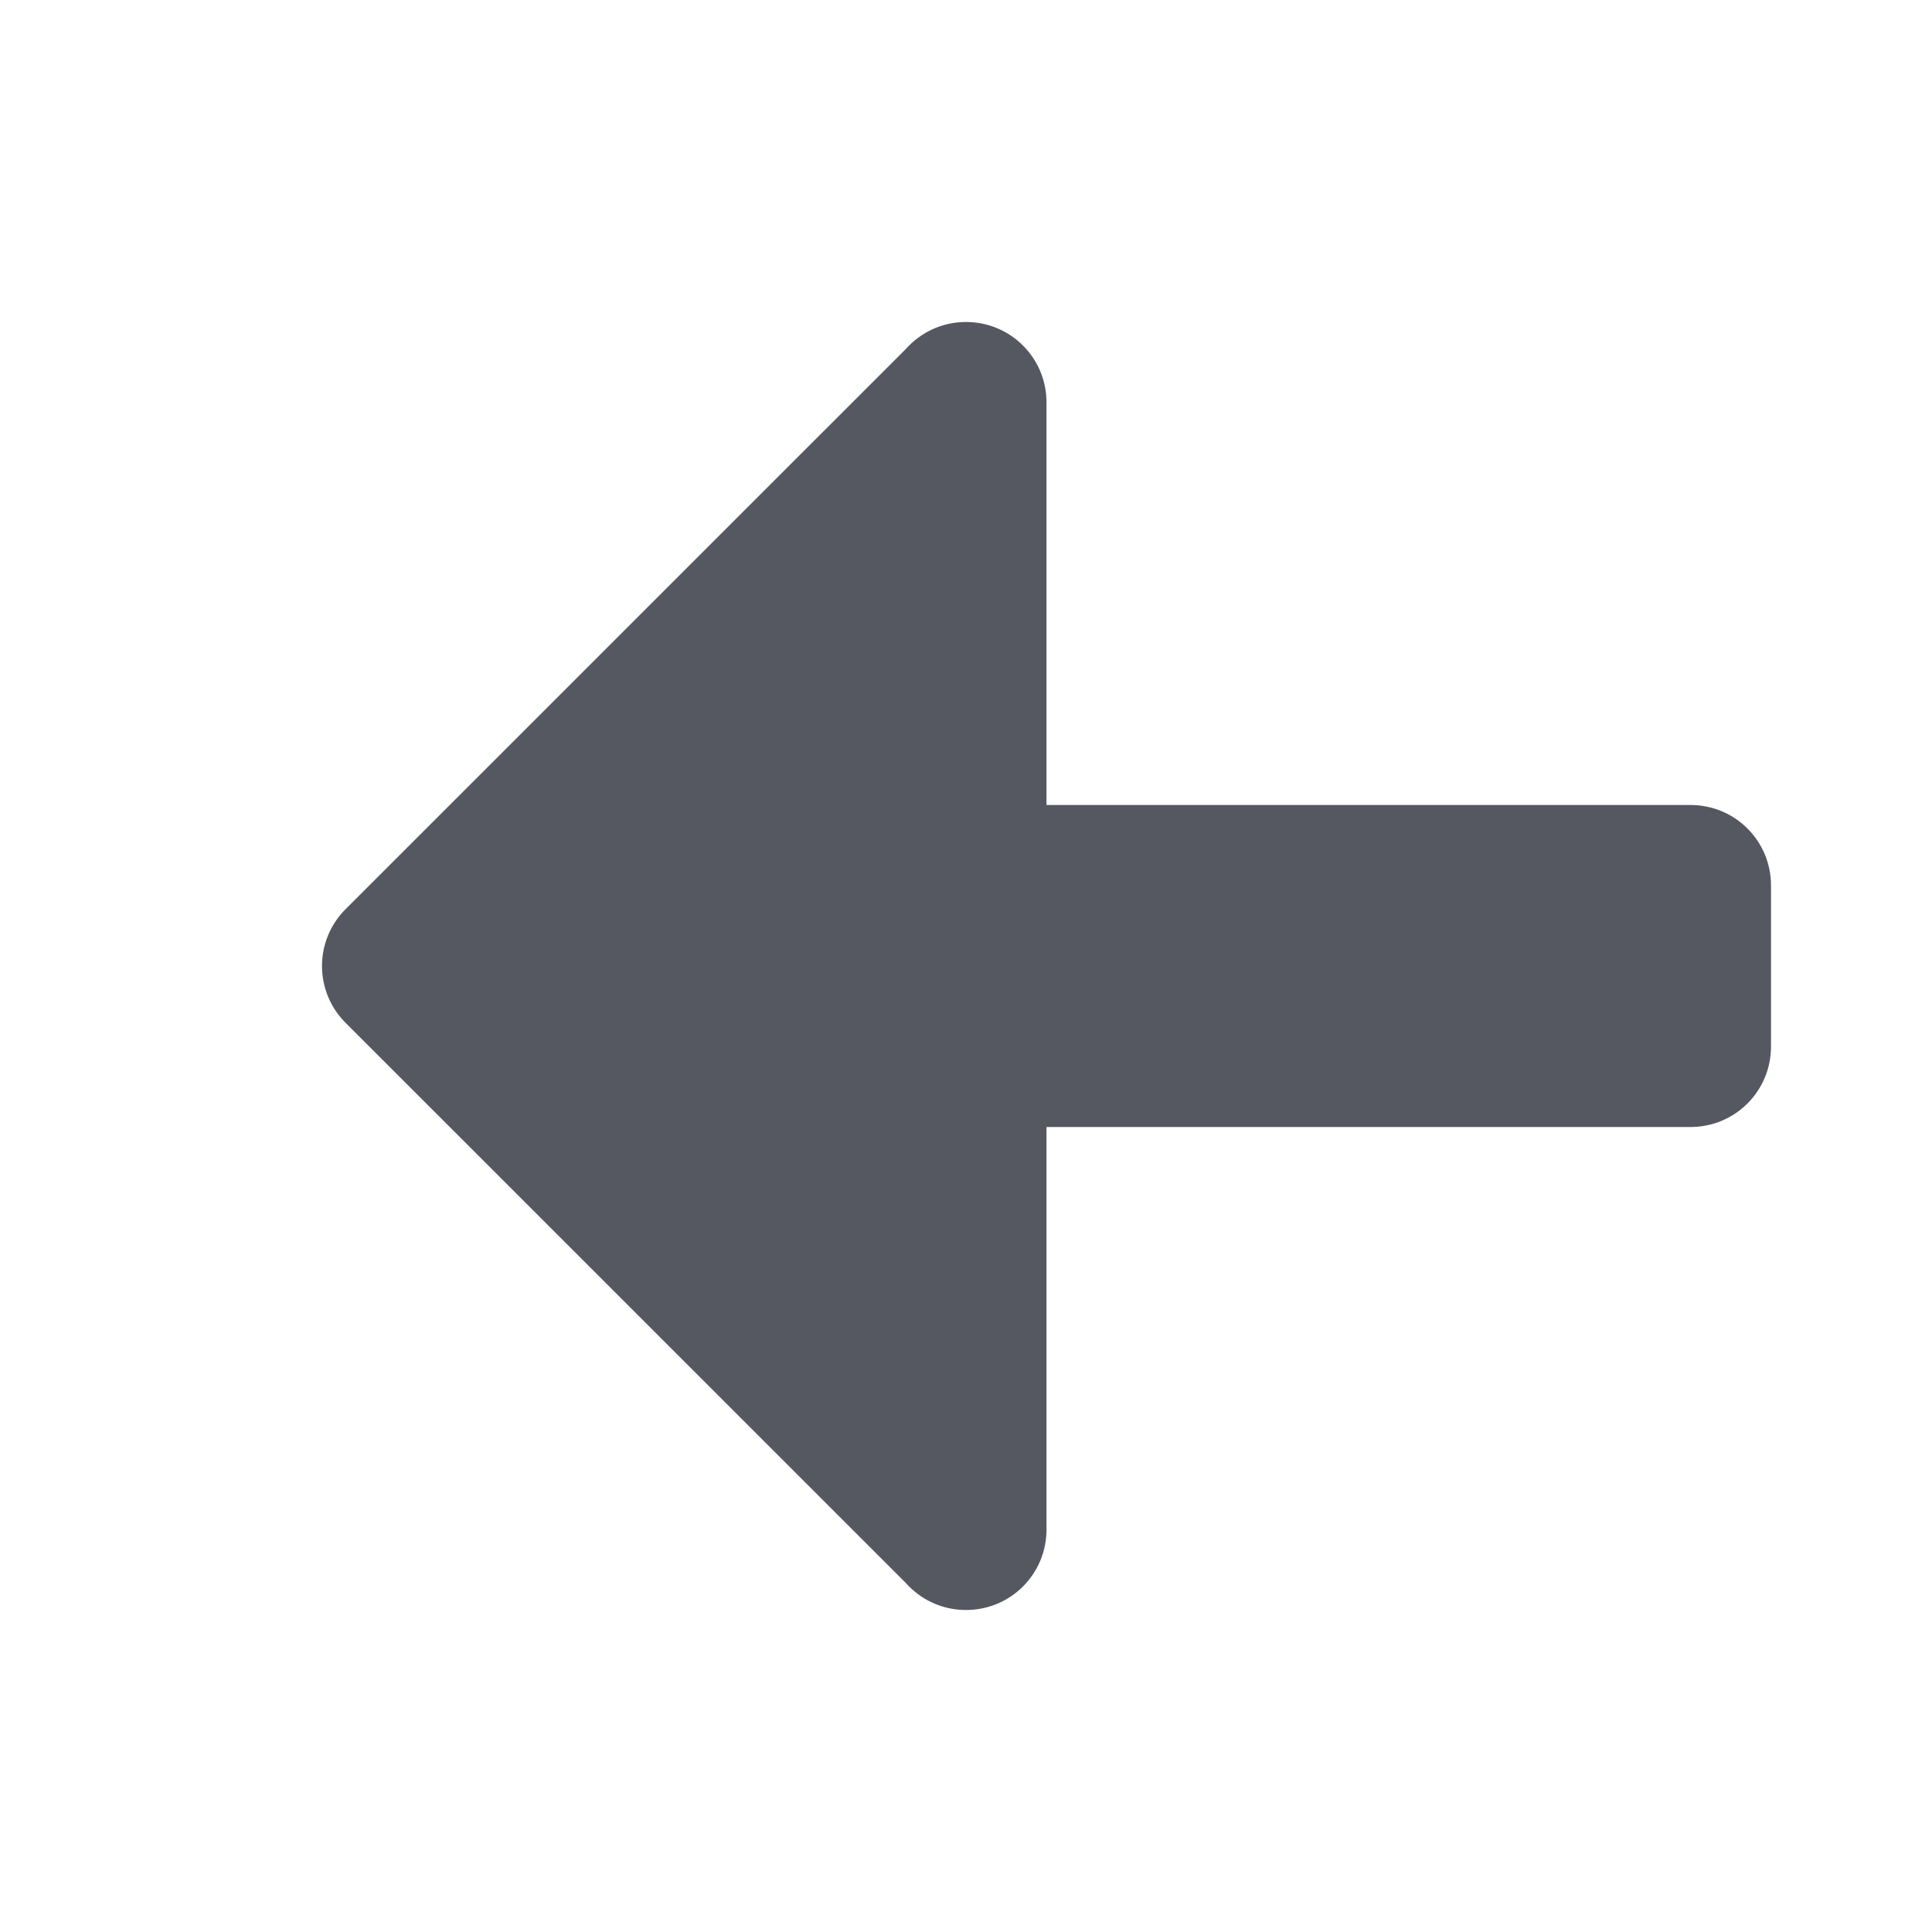
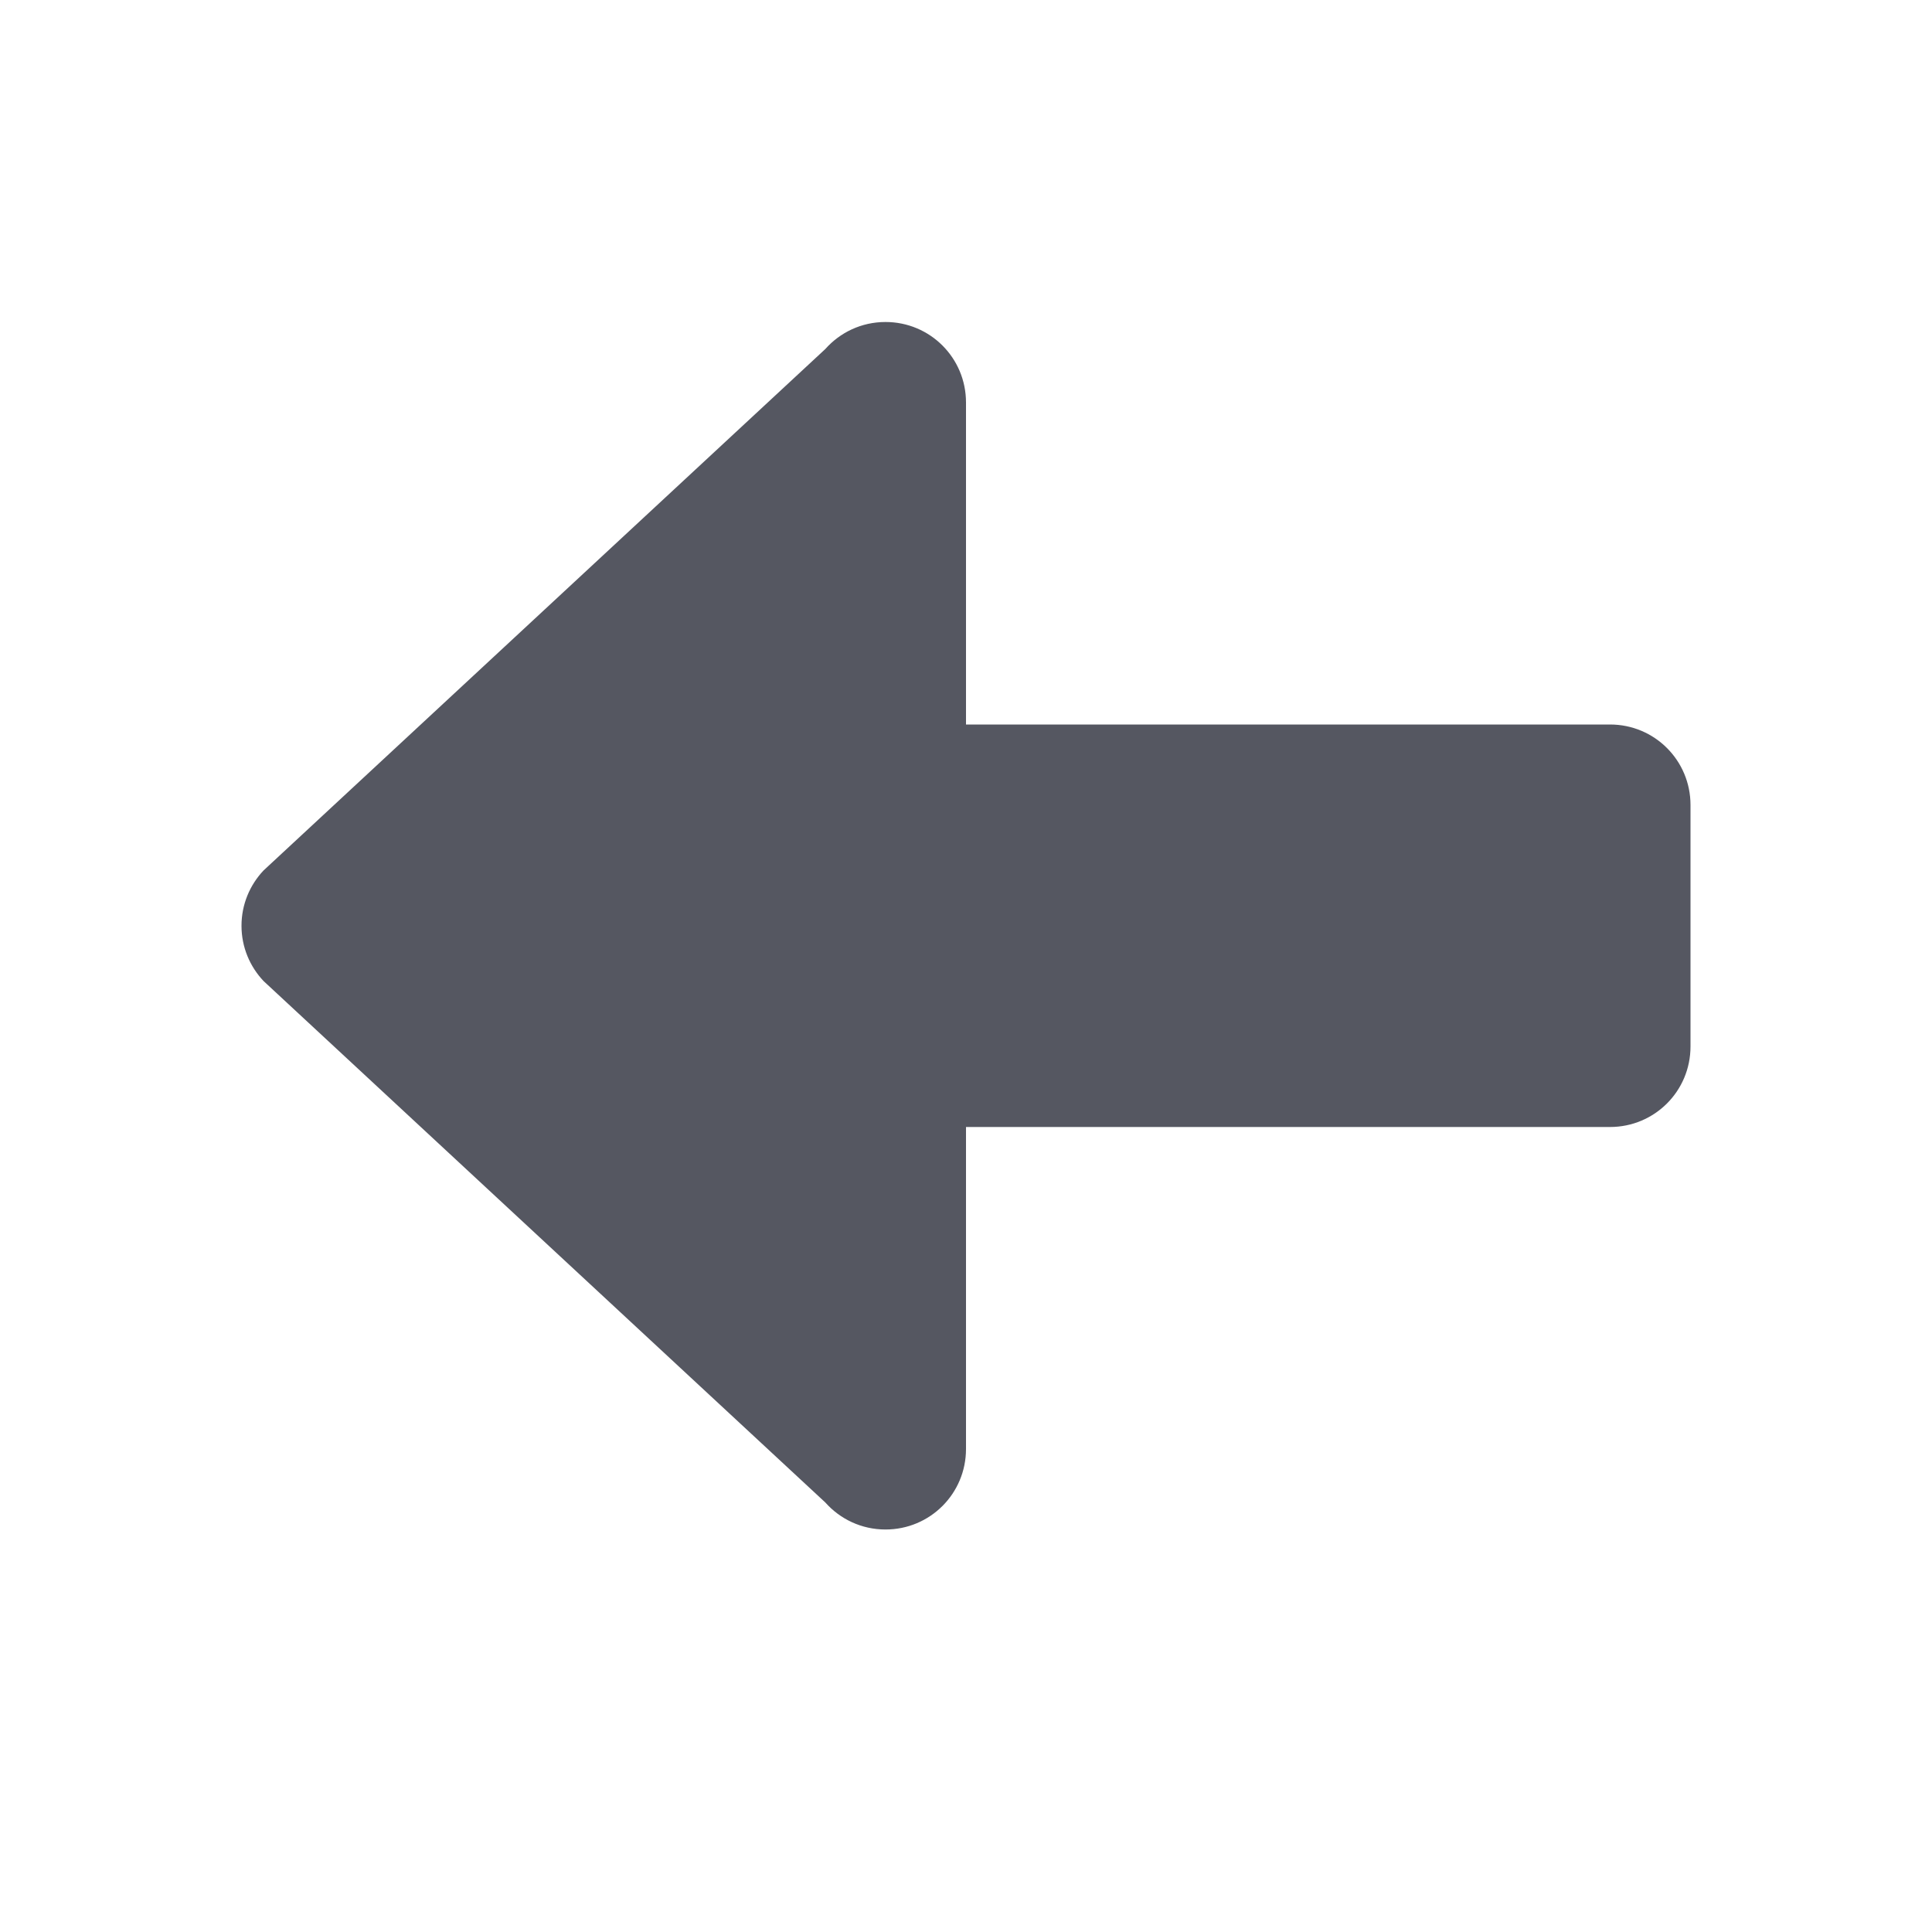
- <svg xmlns="http://www.w3.org/2000/svg" height="24" width="24" version="1.1" id="svg6">
+ <svg xmlns="http://www.w3.org/2000/svg" id="svg6" version="1.1" width="24" height="24">
  <defs id="defs10" />
-   <path id="path873-5" style="opacity:1;fill:#555761;stroke:none;stroke-width:4;stroke-linecap:round;stroke-linejoin:round;stop-color:#000000" d="m 12,4 c 0.554,0 1,0.446 1,1 v 5 h 8 c 0.554,0 1,0.446 1,1 v 2 c 0,0.554 -0.446,1 -1,1 h -8 v 5 c 0,0.554 -0.446,1 -1,1 -0.299,0 -0.565,-0.13 -0.748,-0.336 L 4.273,12.686 C 4.104,12.506 4,12.266 4,12 4,11.734 4.104,11.494 4.273,11.314 L 11.252,4.336 C 11.435,4.13 11.701,4 12,4 Z" />
+   <path d="m 11,4 c 0.554,0 1,0.446 1,1 V 9 H 20 c 0.554,0 1,0.446 1,1 v 3 c 0,0.554 -0.446,1 -1,1 h -8 v 4 c 0,0.554 -0.446,1 -1,1 -0.299,0 -0.565,-0.13 -0.748,-0.336 L 3.273,12.186 C 3.104,12.006 3,11.766 3,11.5 3,11.234 3.104,10.994 3.273,10.814 L 10.252,4.336 C 10.435,4.13 10.701,4 11,4 Z" style="opacity:1;fill:#555761;stroke:none;stroke-width:4;stroke-linecap:round;stroke-linejoin:round;stop-color:#000000" id="path873-5-3" />
</svg>
